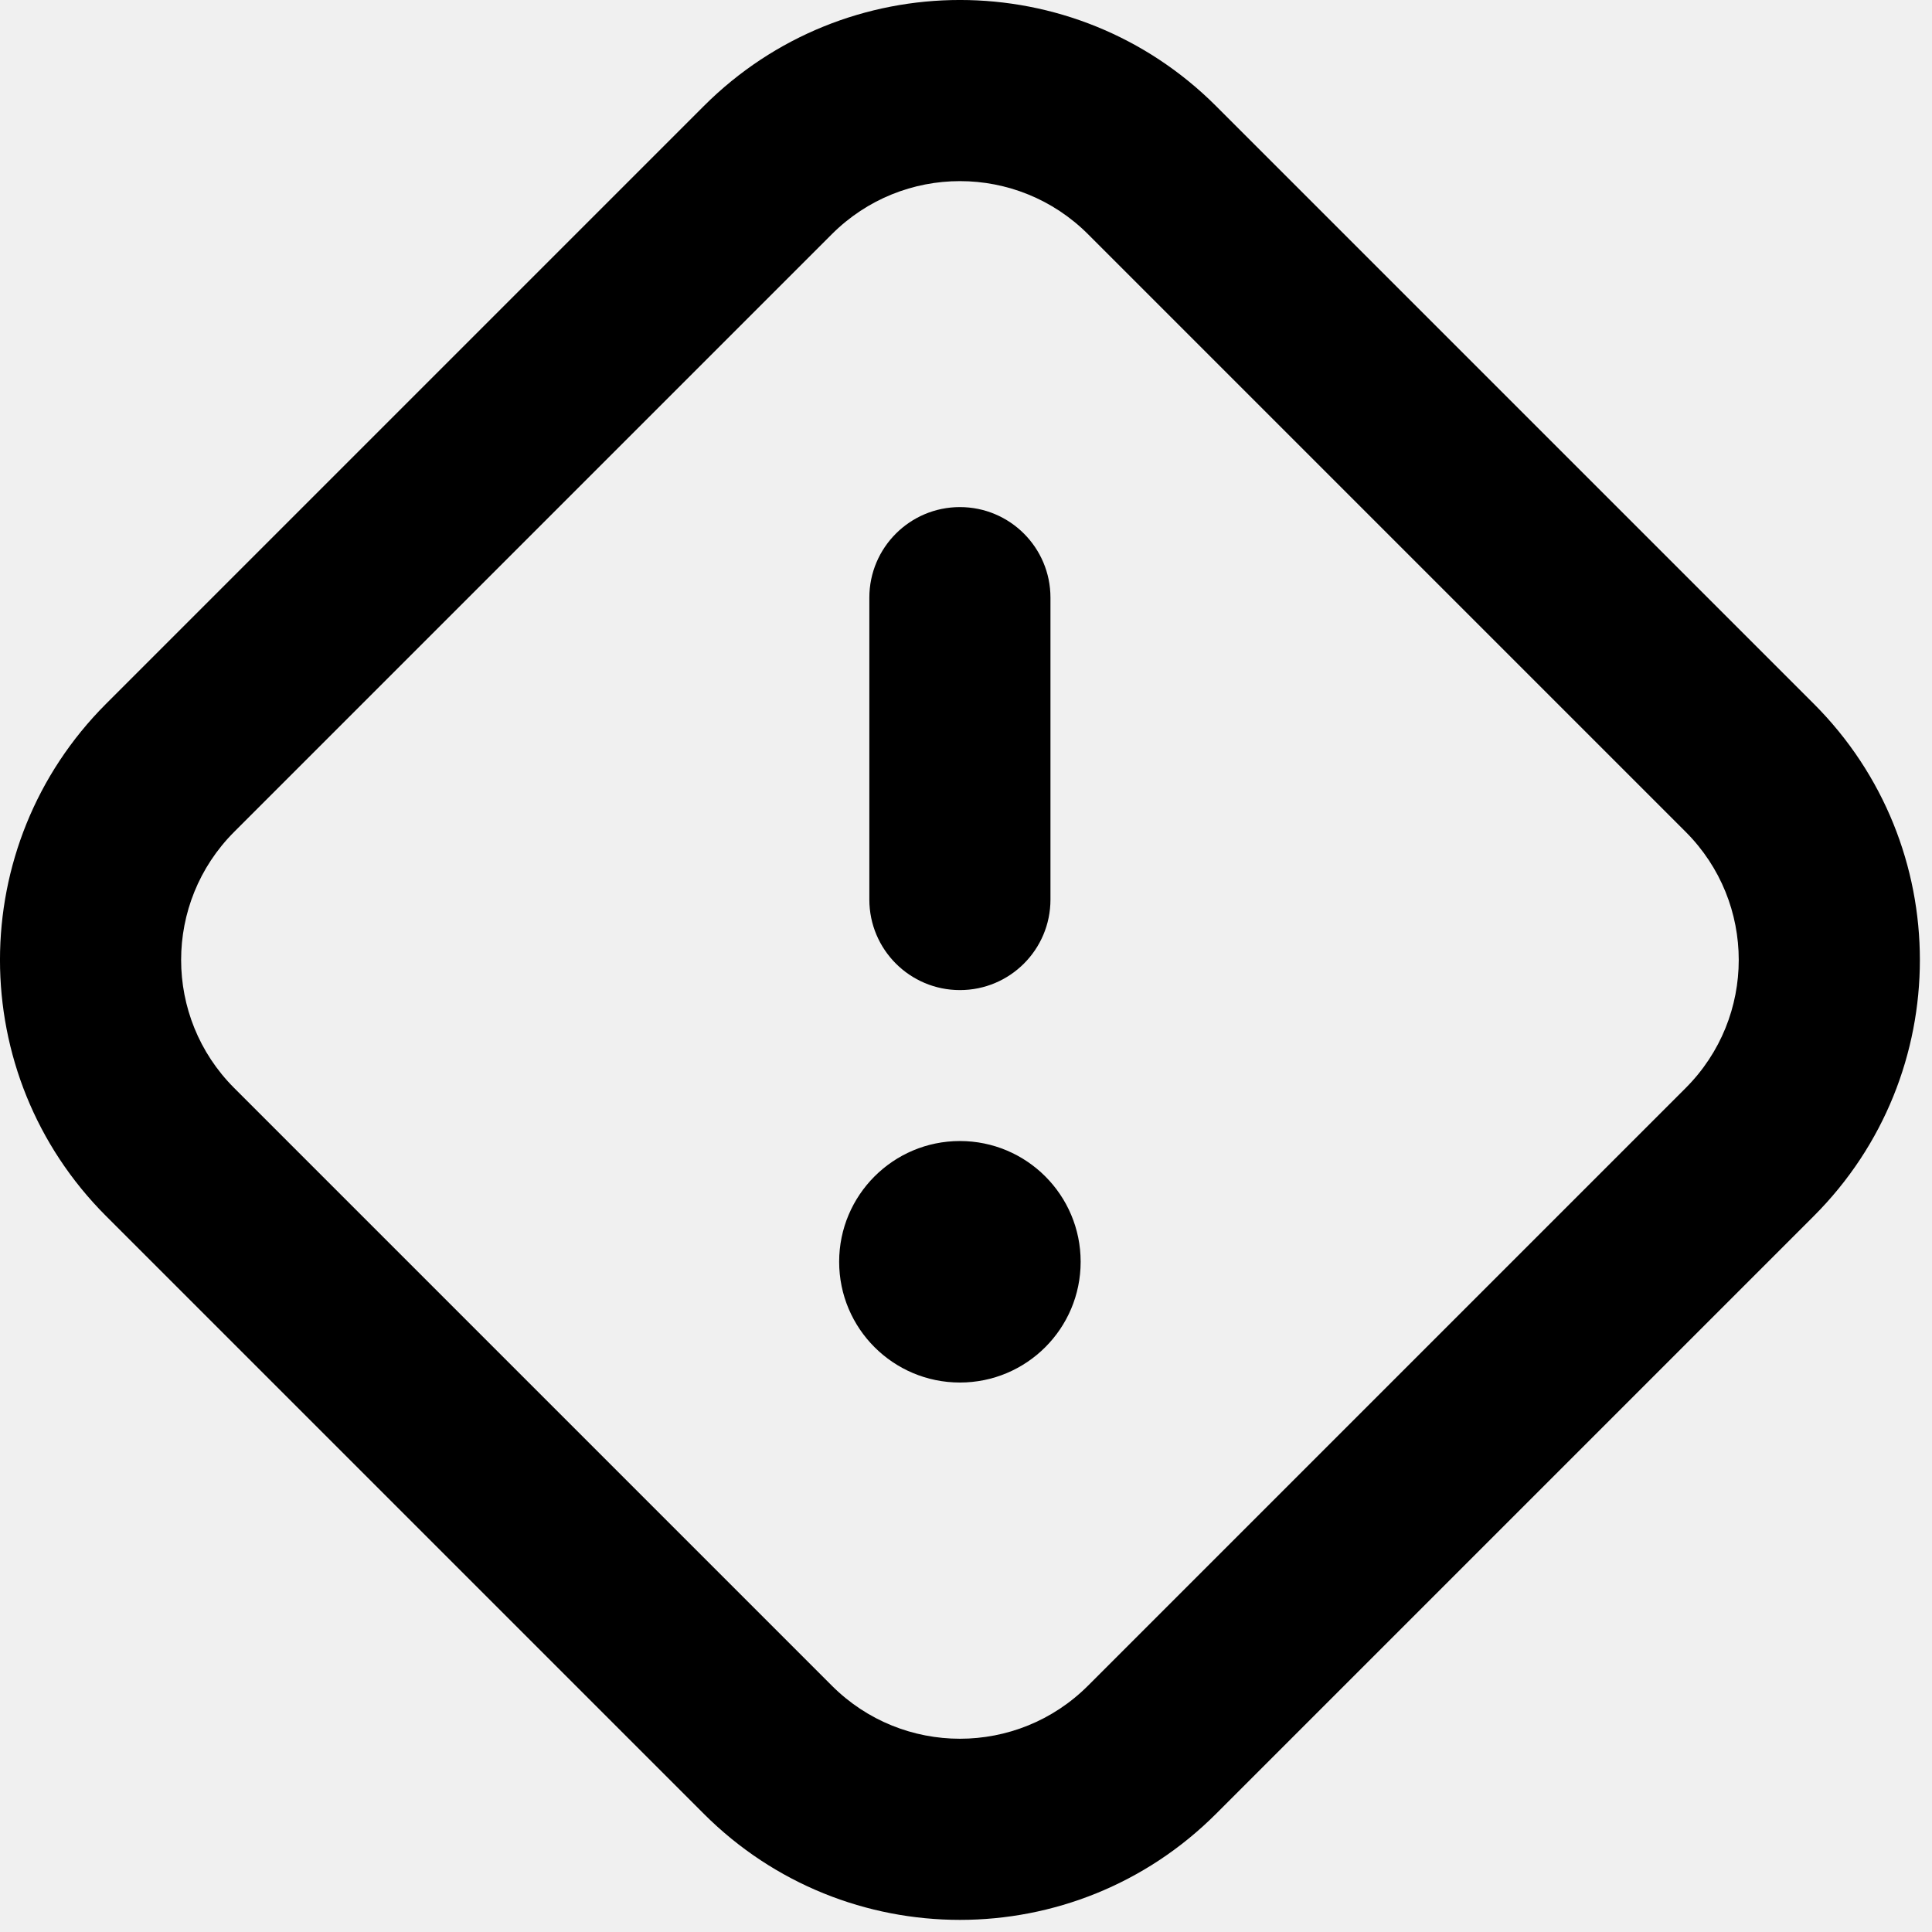
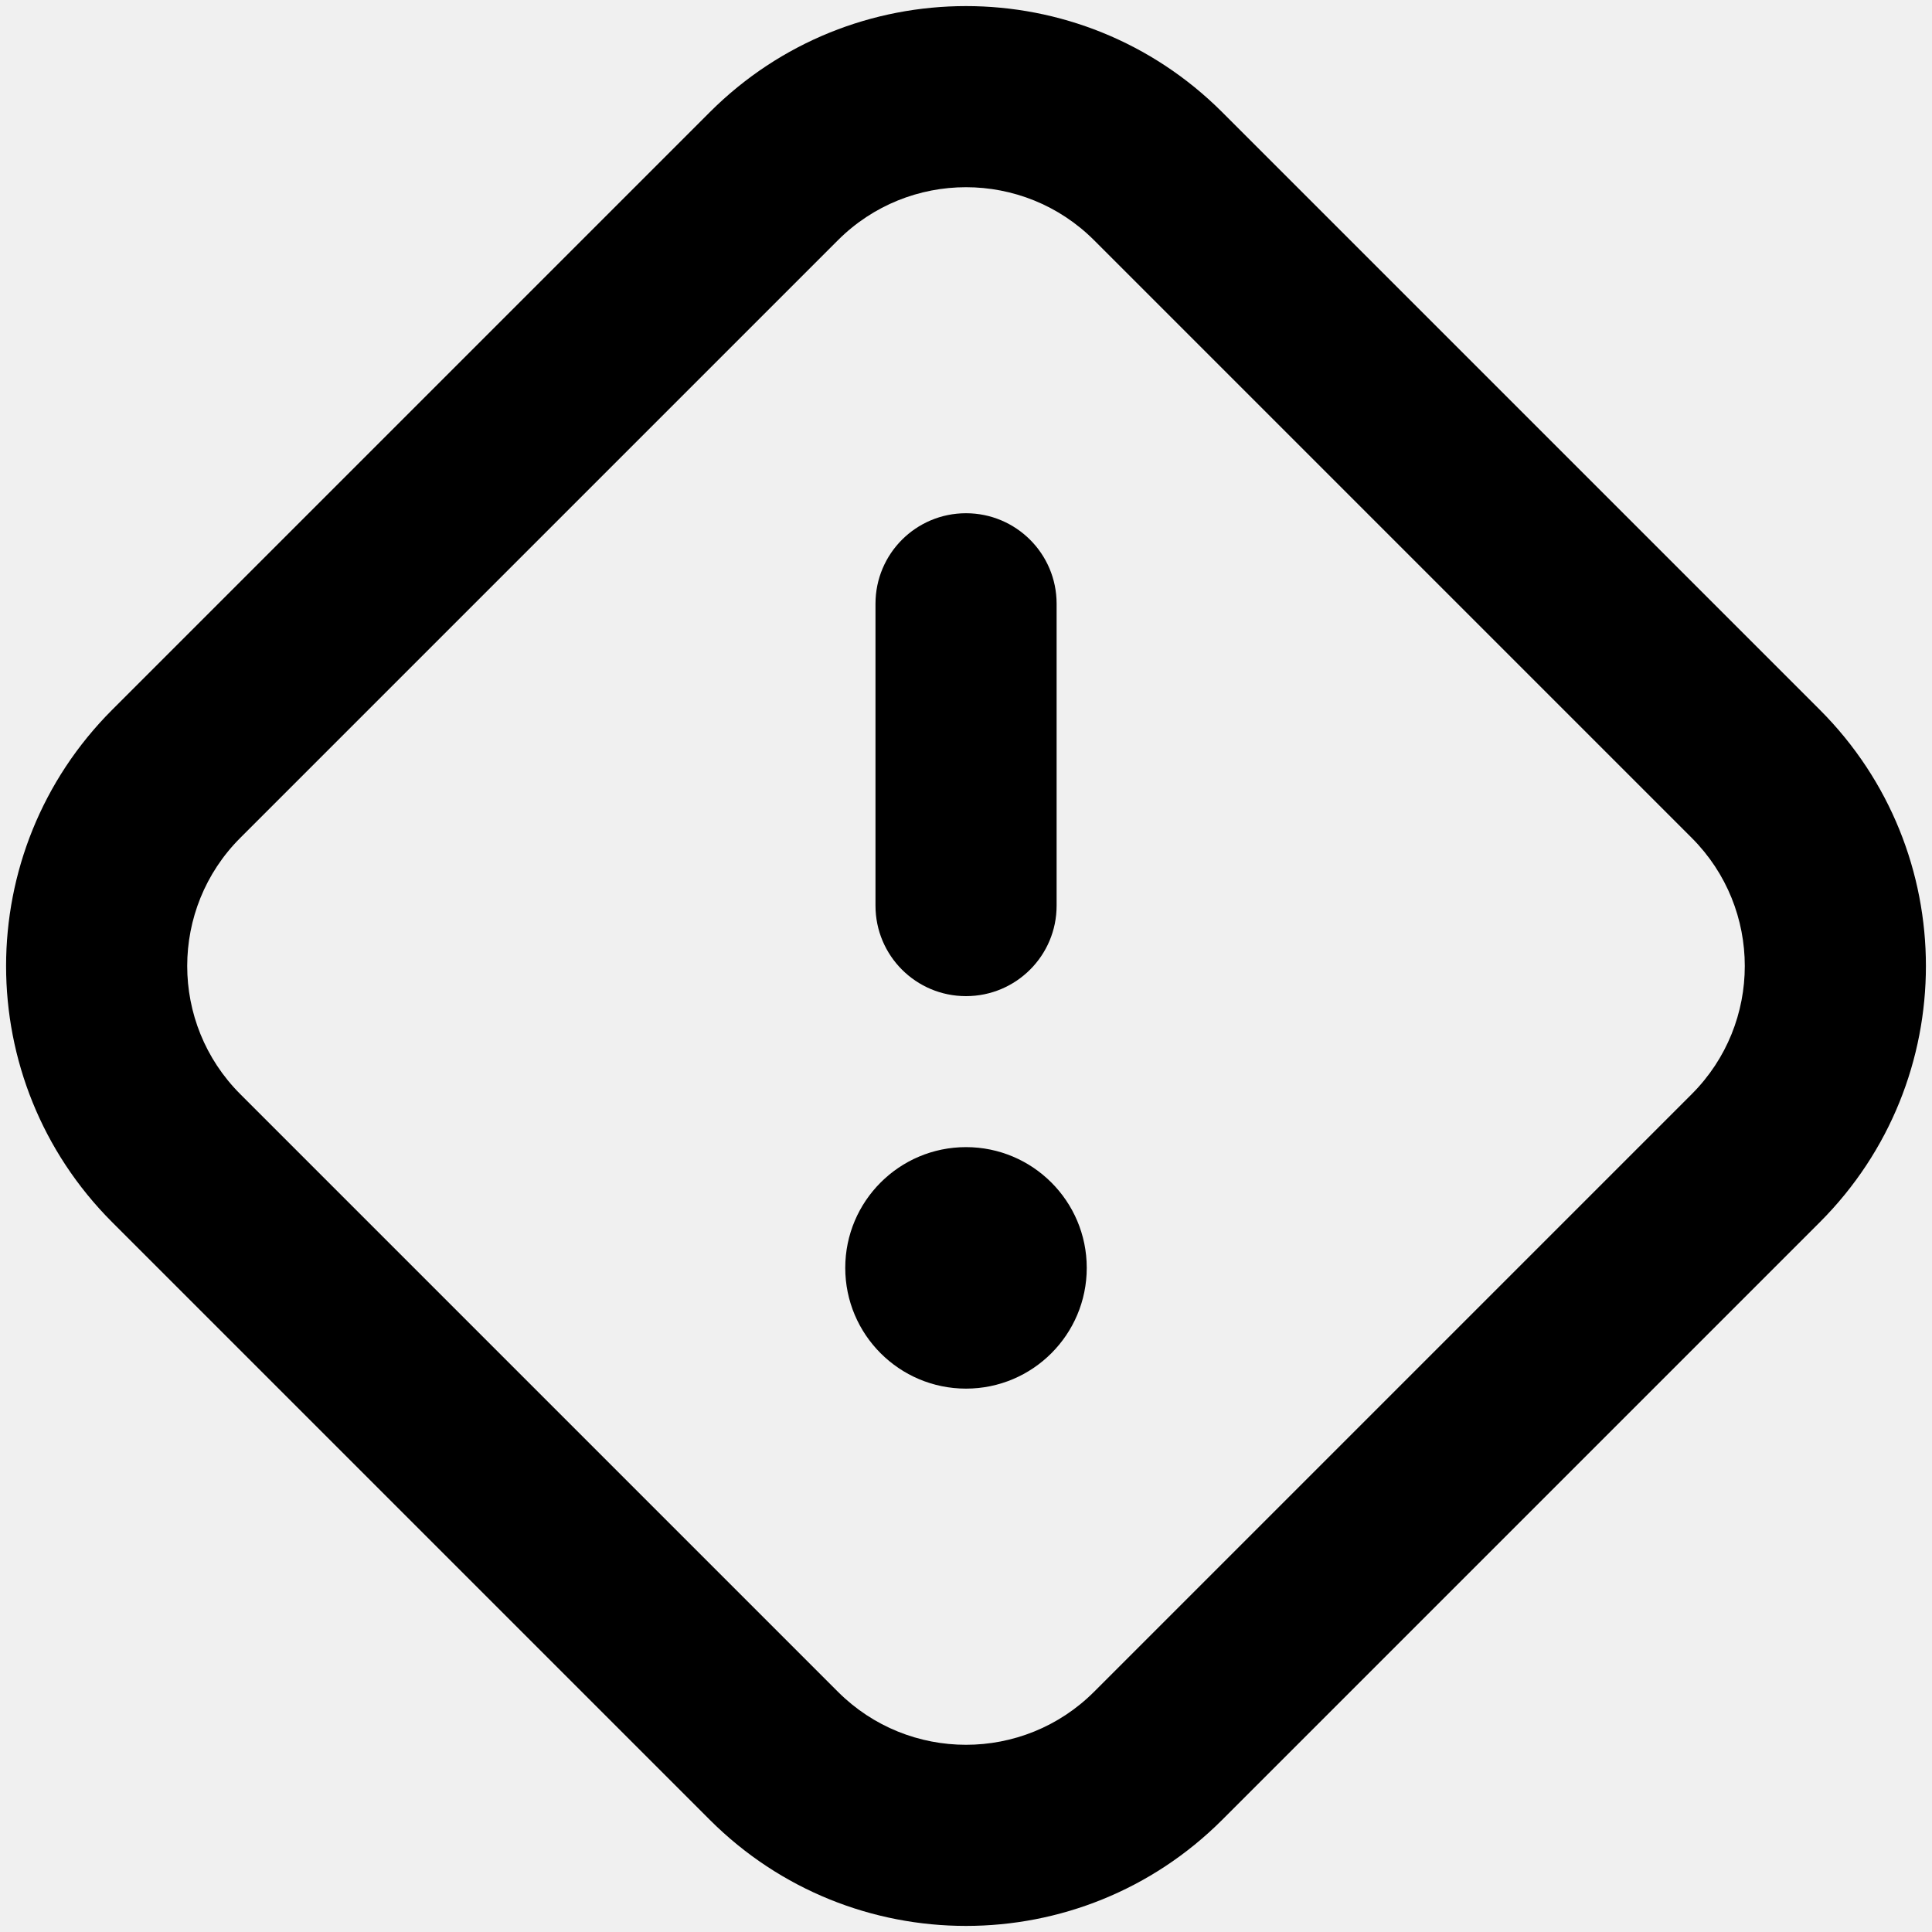
- <svg xmlns="http://www.w3.org/2000/svg" width="32" height="32" viewBox="0 0 32 32" fill="none">
-   <path fill-rule="evenodd" clip-rule="evenodd" d="M27.92 13.778L18.021 3.879C16.849 2.707 14.95 2.707 13.778 3.879L3.879 13.778C2.707 14.95 2.707 16.849 3.879 18.021L13.778 27.92C14.95 29.092 16.849 29.092 18.021 27.92L27.92 18.021C29.092 16.849 29.092 14.95 27.92 13.778ZM20.142 1.757C17.799 -0.586 14 -0.586 11.657 1.757L1.757 11.657C-0.586 14 -0.586 17.799 1.757 20.142L11.657 30.042C14 32.385 17.799 32.385 20.142 30.042L30.042 20.142C32.385 17.799 32.385 14 30.042 11.657L20.142 1.757ZM17.899 20.899C17.899 22.004 17.004 22.899 15.899 22.899C14.795 22.899 13.899 22.004 13.899 20.899C13.899 19.795 14.795 18.899 15.899 18.899C17.004 18.899 17.899 19.795 17.899 20.899ZM17.399 9.899C17.399 9.071 16.728 8.399 15.899 8.399C15.071 8.399 14.399 9.071 14.399 9.899V14.899C14.399 15.728 15.071 16.399 15.899 16.399C16.728 16.399 17.399 15.728 17.399 14.899V9.899Z" fill="black" />
+ <svg xmlns="http://www.w3.org/2000/svg" width="20" height="20" viewBox="0 0 20 20" fill="none">
+   <g clip-path="url(#clip0_383_5161)">
+     <path fill-rule="evenodd" clip-rule="evenodd" d="M17.513 8.674L11.326 2.487C10.594 1.755 9.406 1.755 8.674 2.487L2.487 8.674C1.755 9.406 1.755 10.594 2.487 11.326L8.674 17.513C9.406 18.245 10.594 18.245 11.326 17.513L17.513 11.326C18.245 10.594 18.245 9.406 17.513 8.674ZM12.652 1.161C11.187 -0.303 8.813 -0.303 7.348 1.161L1.161 7.348C-0.303 8.813 -0.303 11.187 1.161 12.652L7.348 18.839C8.813 20.303 11.187 20.303 12.652 18.839L18.839 12.652C20.303 11.187 20.303 8.813 18.839 7.348L12.652 1.161ZM11.25 13.125C11.25 13.815 10.69 14.375 10 14.375C9.31 14.375 8.75 13.815 8.75 13.125C8.75 12.435 9.31 11.875 10 11.875C10.69 11.875 11.25 12.435 11.25 13.125ZM10.938 6.25C10.938 5.732 10.518 5.313 10 5.313C9.482 5.313 9.063 5.732 9.063 6.25V9.375C9.063 9.893 9.482 10.312 10 10.312C10.518 10.312 10.938 9.893 10.938 9.375V6.25Z" fill="black" />
+   </g>
+   <defs>
+     <clipPath id="clip0_383_5161">
+       <rect width="20" height="20" fill="white" />
+     </clipPath>
+   </defs>
</svg>
